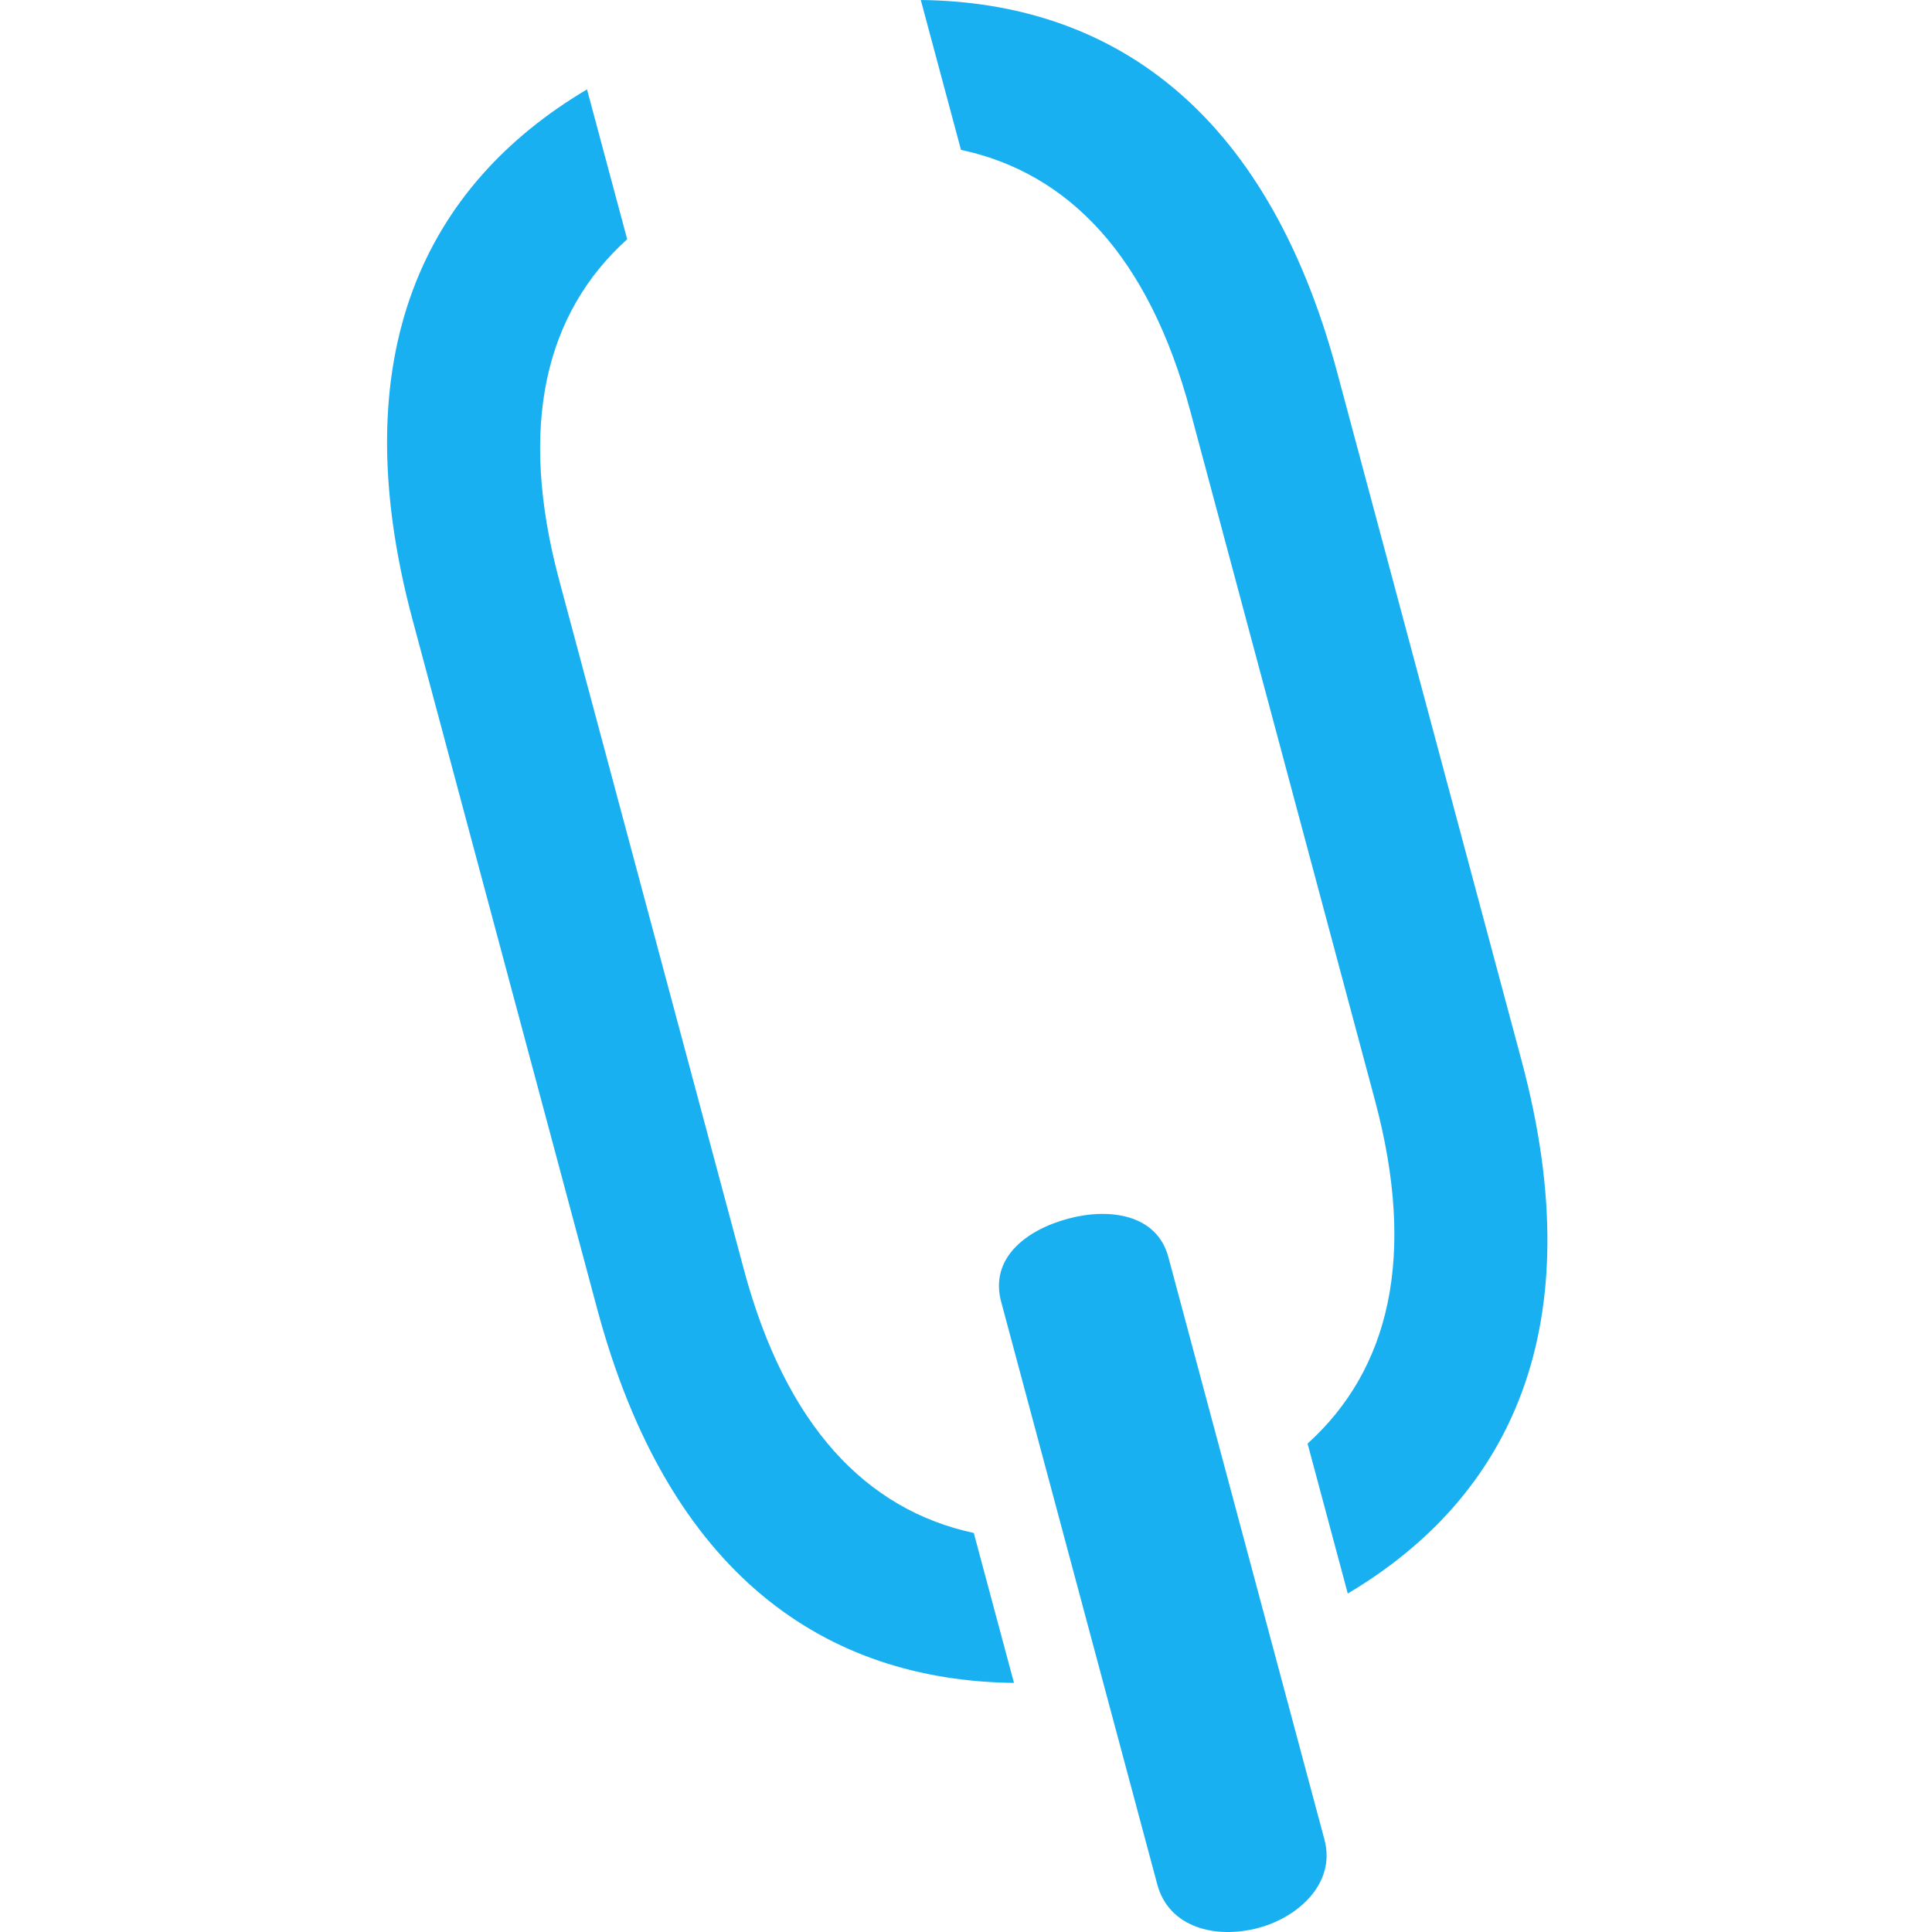
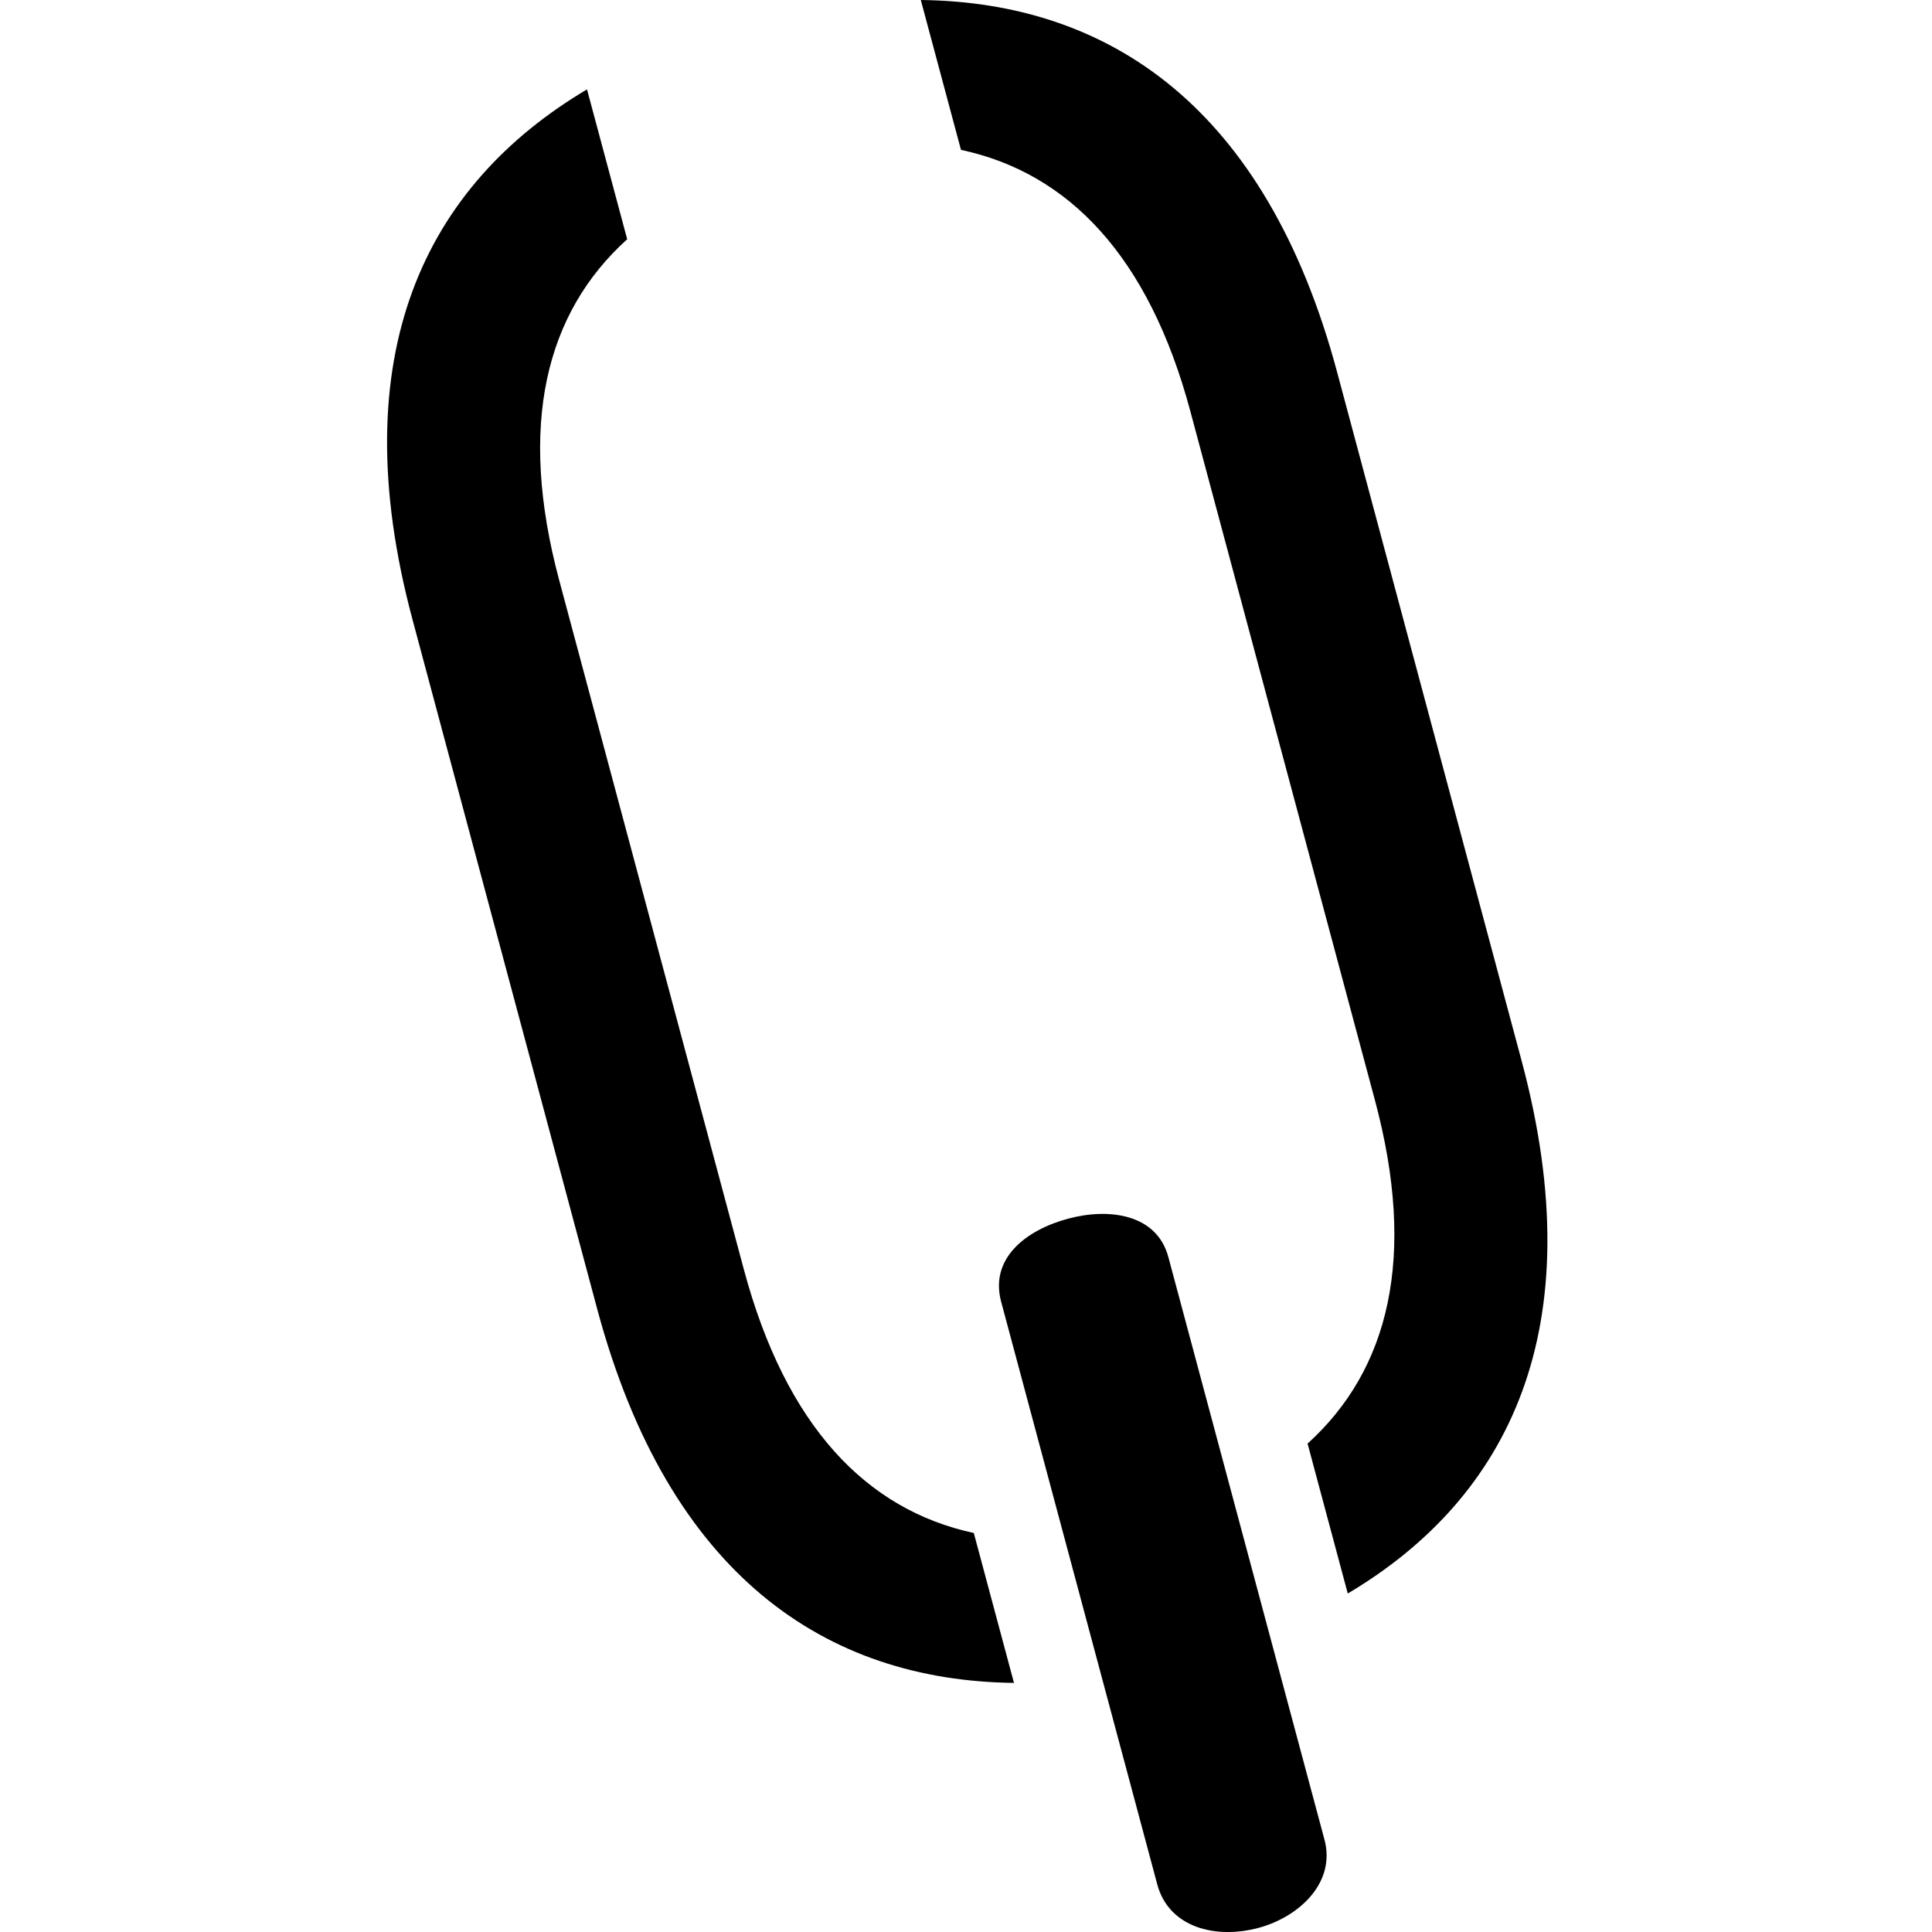
- <svg xmlns="http://www.w3.org/2000/svg" version="1.1" id="Calque_1" x="0px" y="0px" viewBox="0 0 300 300" style="enable-background:new 0 0 300 300;" xml:space="preserve">
-   <style type="text/css">
- 	.st0{fill:#19B0F2;}
- </style>
-   <path class="st0" d="M155.46,202.14c-1.8-6.7,3.76-11.13,10.45-12.92c6.29-1.68,13.71-0.73,15.51,5.97l24.24,90.46  c1.8,6.7-3.95,12.02-10.24,13.71c-6.69,1.79-13.92-0.06-15.72-6.75L155.46,202.14z" />
-   <path class="st0" d="M236.28,164.74L207.62,57.76C196.56,16.5,172.1,0.34,142.98,0l6.24,23.27c16.71,3.57,29.17,16.52,35.62,40.6  l28.66,106.98c6.52,24.31,2.22,41.83-10.46,53.31l6.24,23.28C234.33,232.56,247.41,206.28,236.28,164.74z" />
-   <path class="st0" d="M115.5,197.1L86.84,90.13C80.38,66.04,84.7,48.6,97.39,37.15l-6.24-23.27C66.11,28.74,53,54.96,64.06,96.23  l28.66,106.98c11.13,41.54,35.61,57.76,64.73,58.11l-6.24-23.28C134.5,234.44,122.02,221.42,115.5,197.1z" />
+ <svg xmlns="http://www.w3.org/2000/svg" version="1.1" id="lcnmqt_icon" x="0px" y="0px" viewBox="0 0 300 300" style="enable-background:new 0 0 300 300;" xml:space="preserve">
+   <path d="M155.46,202.14c-1.8-6.7,3.76-11.13,10.45-12.92c6.29-1.68,13.71-0.73,15.51,5.97l24.24,90.46  c1.8,6.7-3.95,12.02-10.24,13.71c-6.69,1.79-13.92-0.06-15.72-6.75L155.46,202.14z" />
+   <path d="M236.28,164.74L207.62,57.76C196.56,16.5,172.1,0.34,142.98,0l6.24,23.27c16.71,3.57,29.17,16.52,35.62,40.6  l28.66,106.98c6.52,24.31,2.22,41.83-10.46,53.31l6.24,23.28C234.33,232.56,247.41,206.28,236.28,164.74z" />
+   <path d="M115.5,197.1L86.84,90.13C80.38,66.04,84.7,48.6,97.39,37.15l-6.24-23.27C66.11,28.74,53,54.96,64.06,96.23  l28.66,106.98c11.13,41.54,35.61,57.76,64.73,58.11l-6.24-23.28C134.5,234.44,122.02,221.42,115.5,197.1z" />
</svg>
